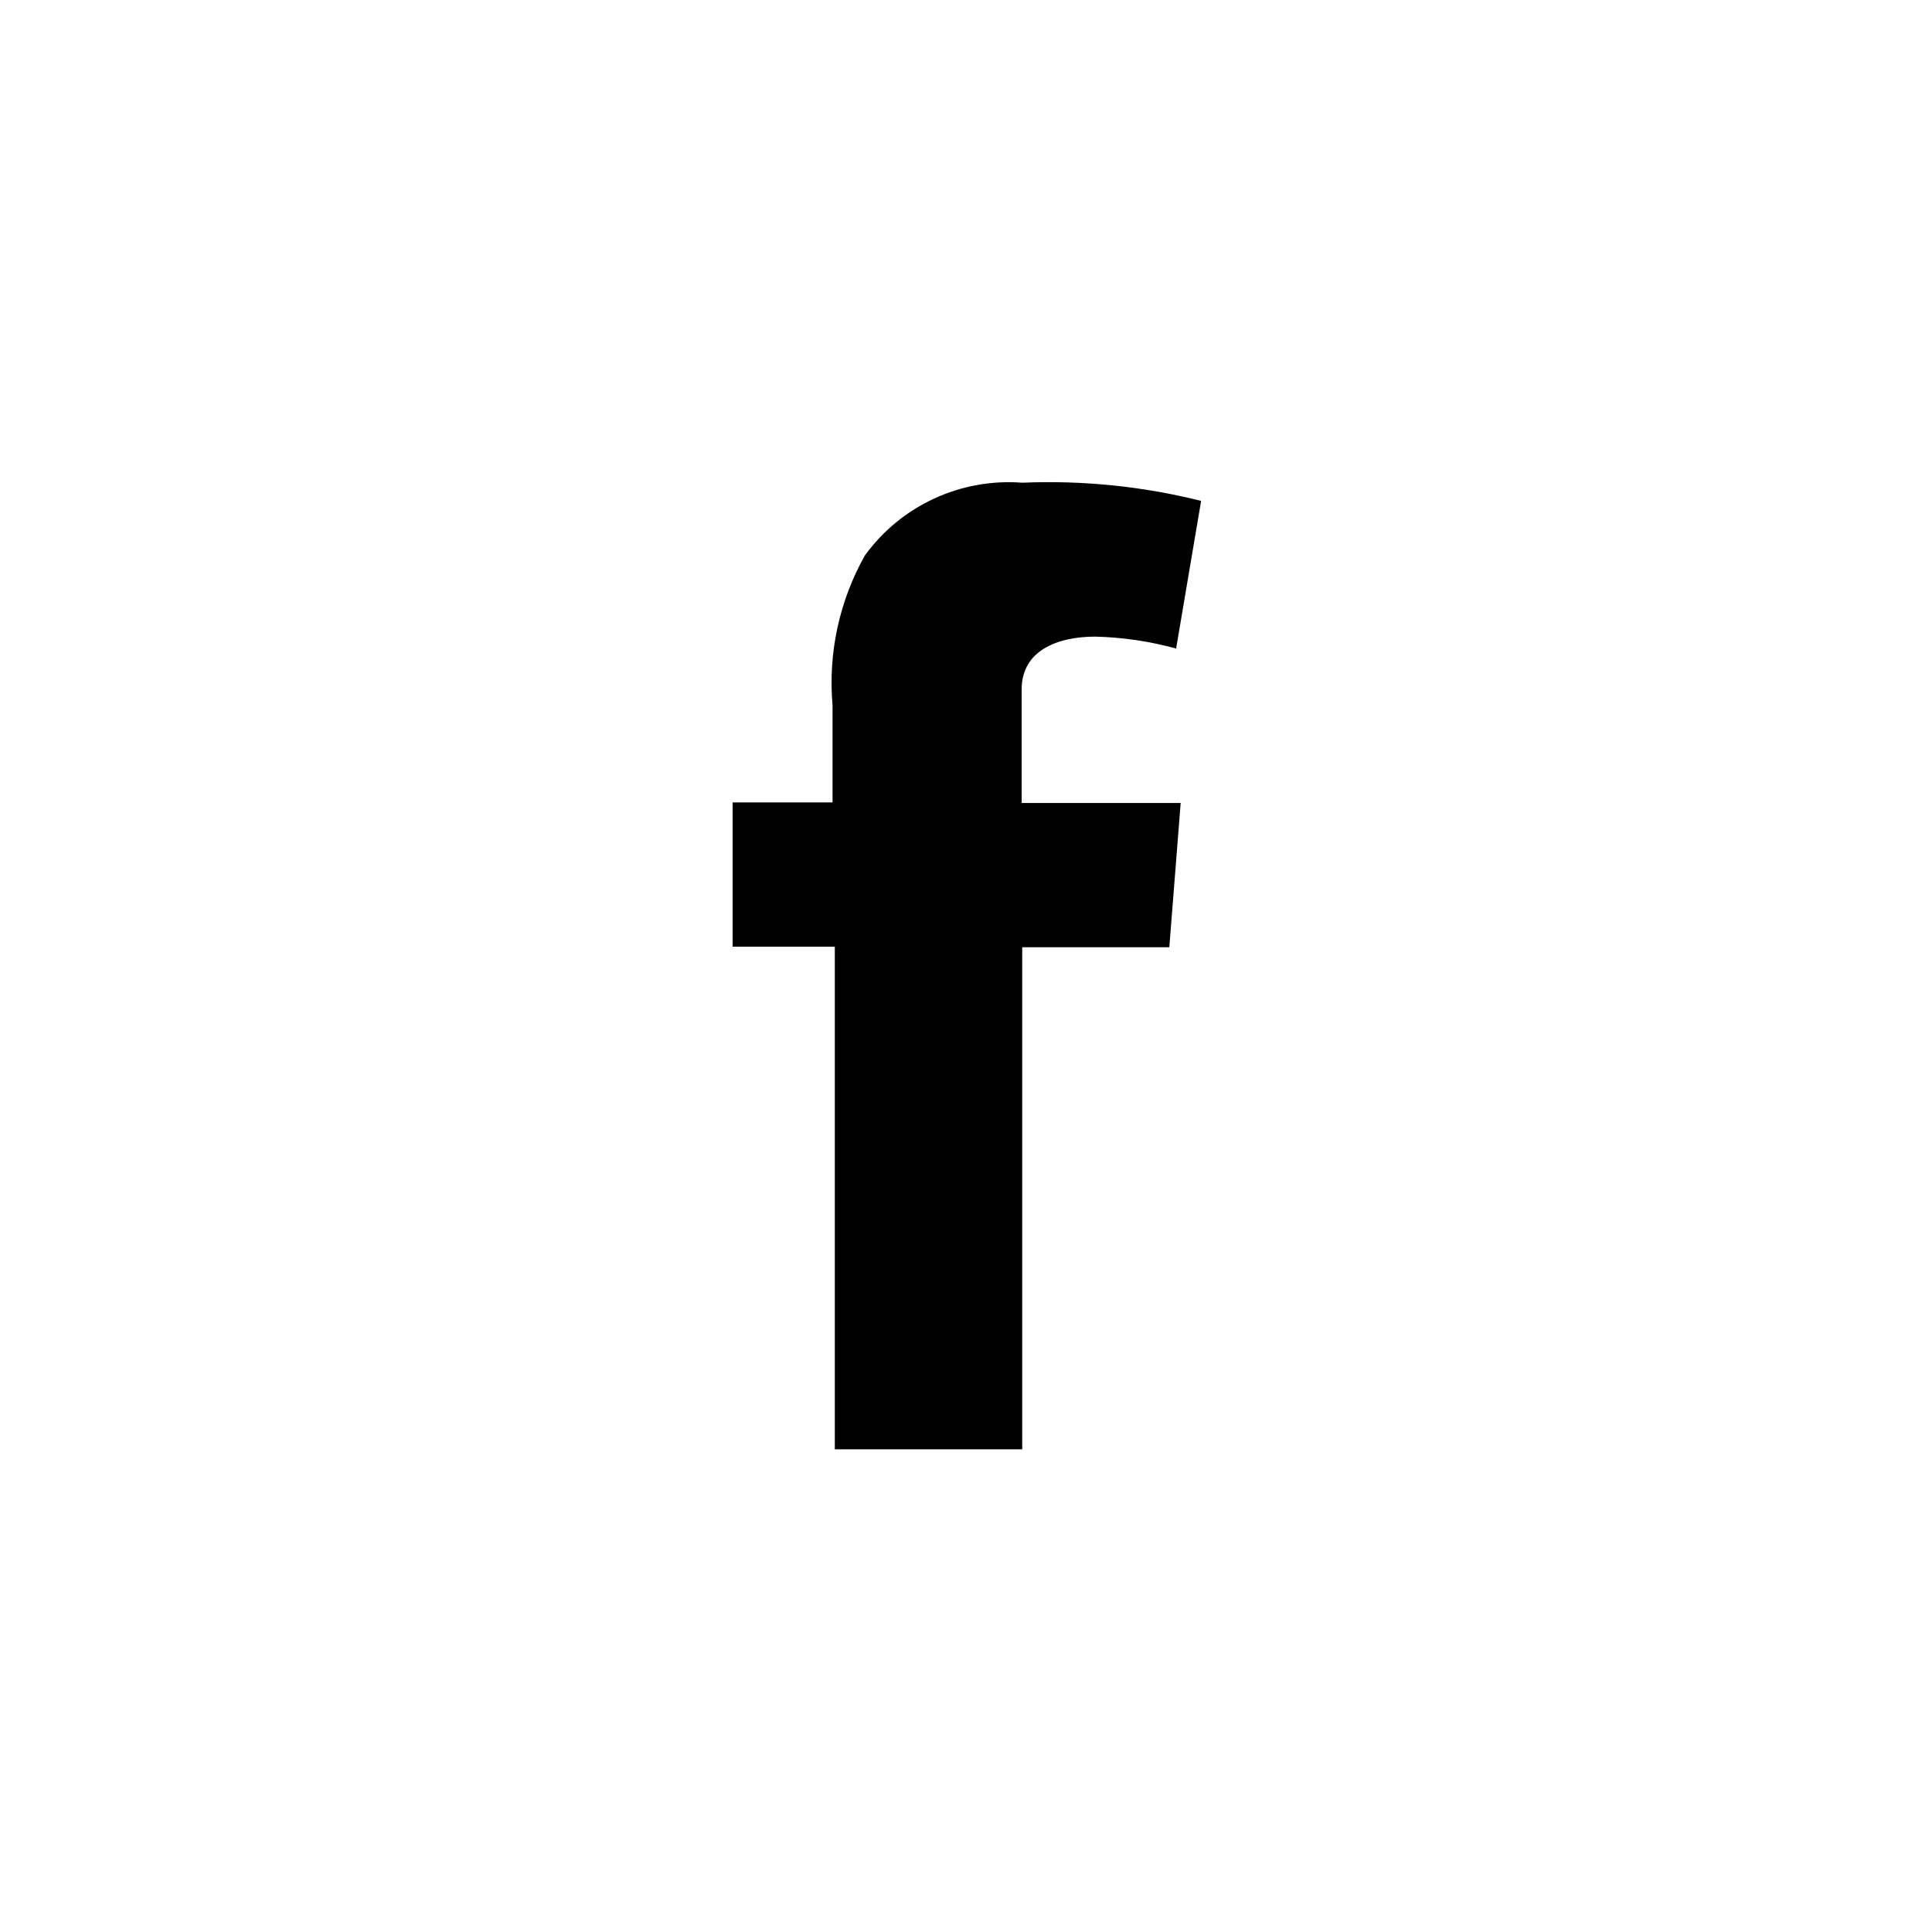
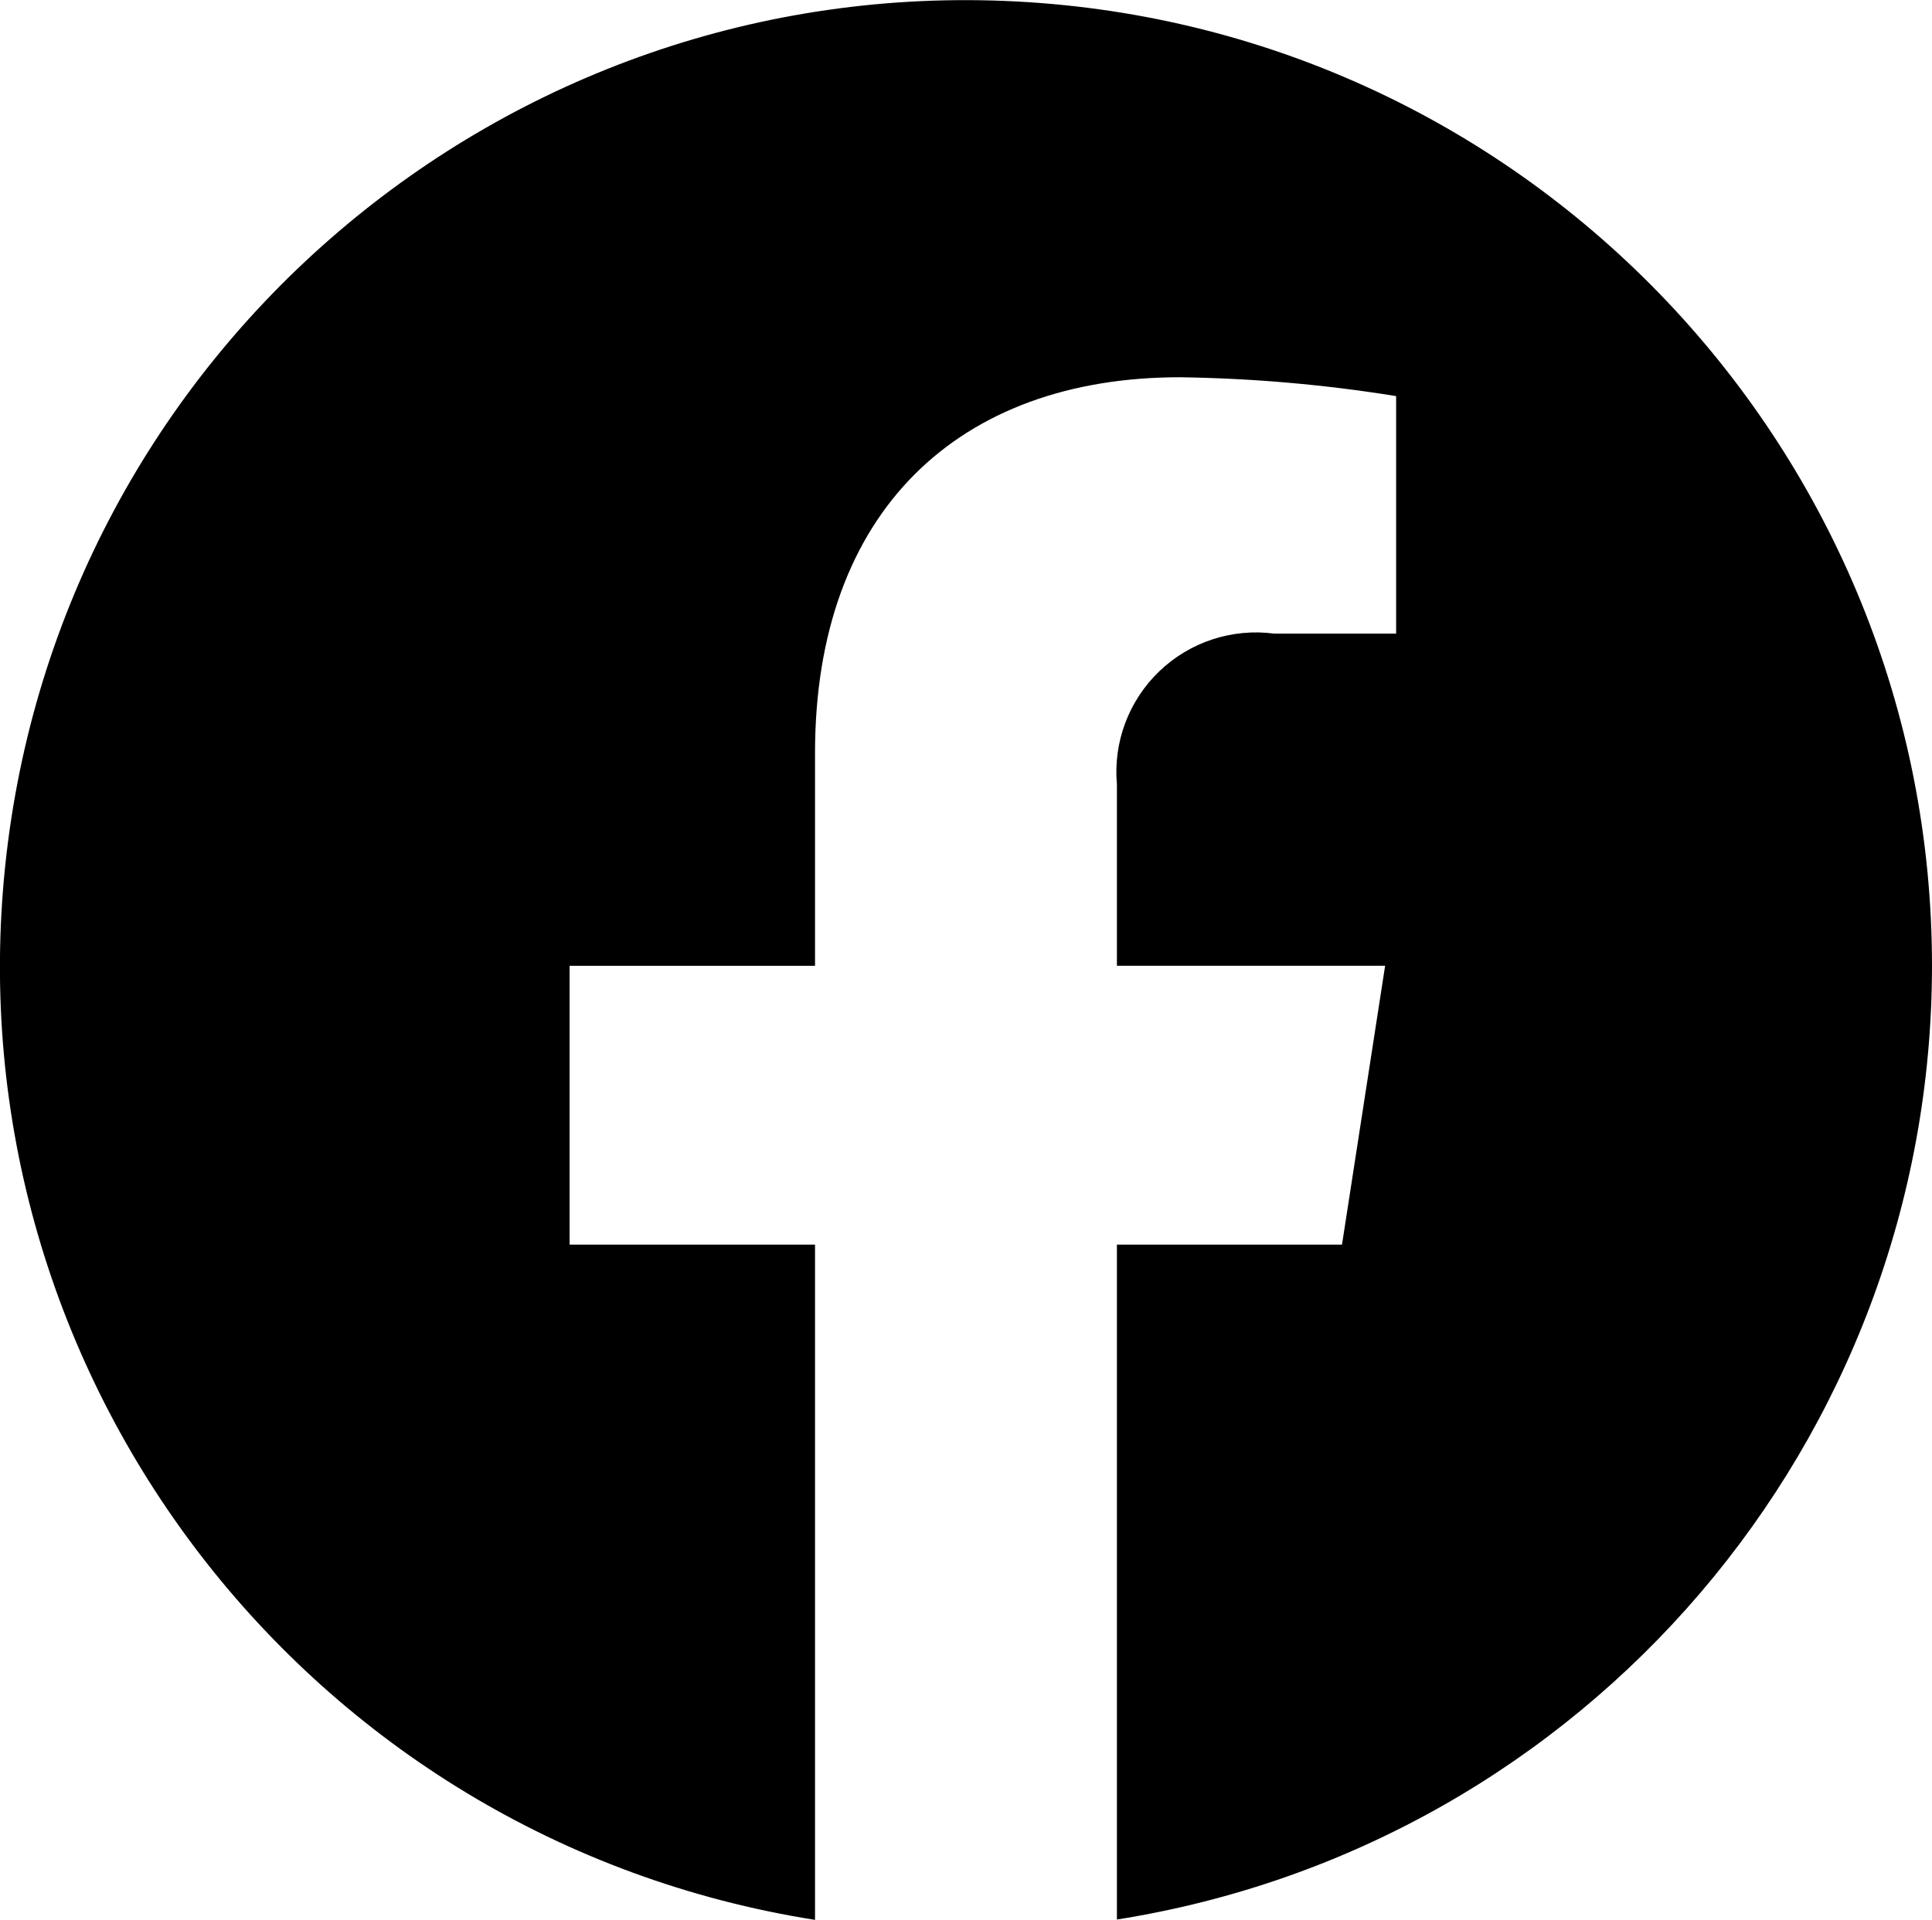
- <svg xmlns="http://www.w3.org/2000/svg" viewBox="0 0 34.02 34.02">
-   <path fill="currentColor" d="M12.9,14.13h1.76V12.42a4.57,4.57,0,0,1,.57-2.64A3.13,3.13,0,0,1,18,8.5a11.05,11.05,0,0,1,3.15.32l-.44,2.6a5.94,5.94,0,0,0-1.42-.21c-.68,0-1.3.25-1.3.93v2h2.8l-.2,2.54H18v8.84h-3.3V16.67H12.9Z" />
+ <svg xmlns="http://www.w3.org/2000/svg" width="27.372" height="27.207" viewBox="0 0 27.372 27.207">
+   <path d="M27.935,14.249A13.686,13.686,0,1,0,12.11,27.769V18.2H8.633V14.249H12.11V11.233c0-3.43,2.042-5.324,5.169-5.324a21.062,21.062,0,0,1,3.064.267V9.542H18.617a1.978,1.978,0,0,0-2.23,2.137v2.569h3.8L19.576,18.2H16.387v9.564A13.691,13.691,0,0,0,27.935,14.249Z" transform="translate(-0.563 -0.563)" fill="currentColor" />
</svg>
